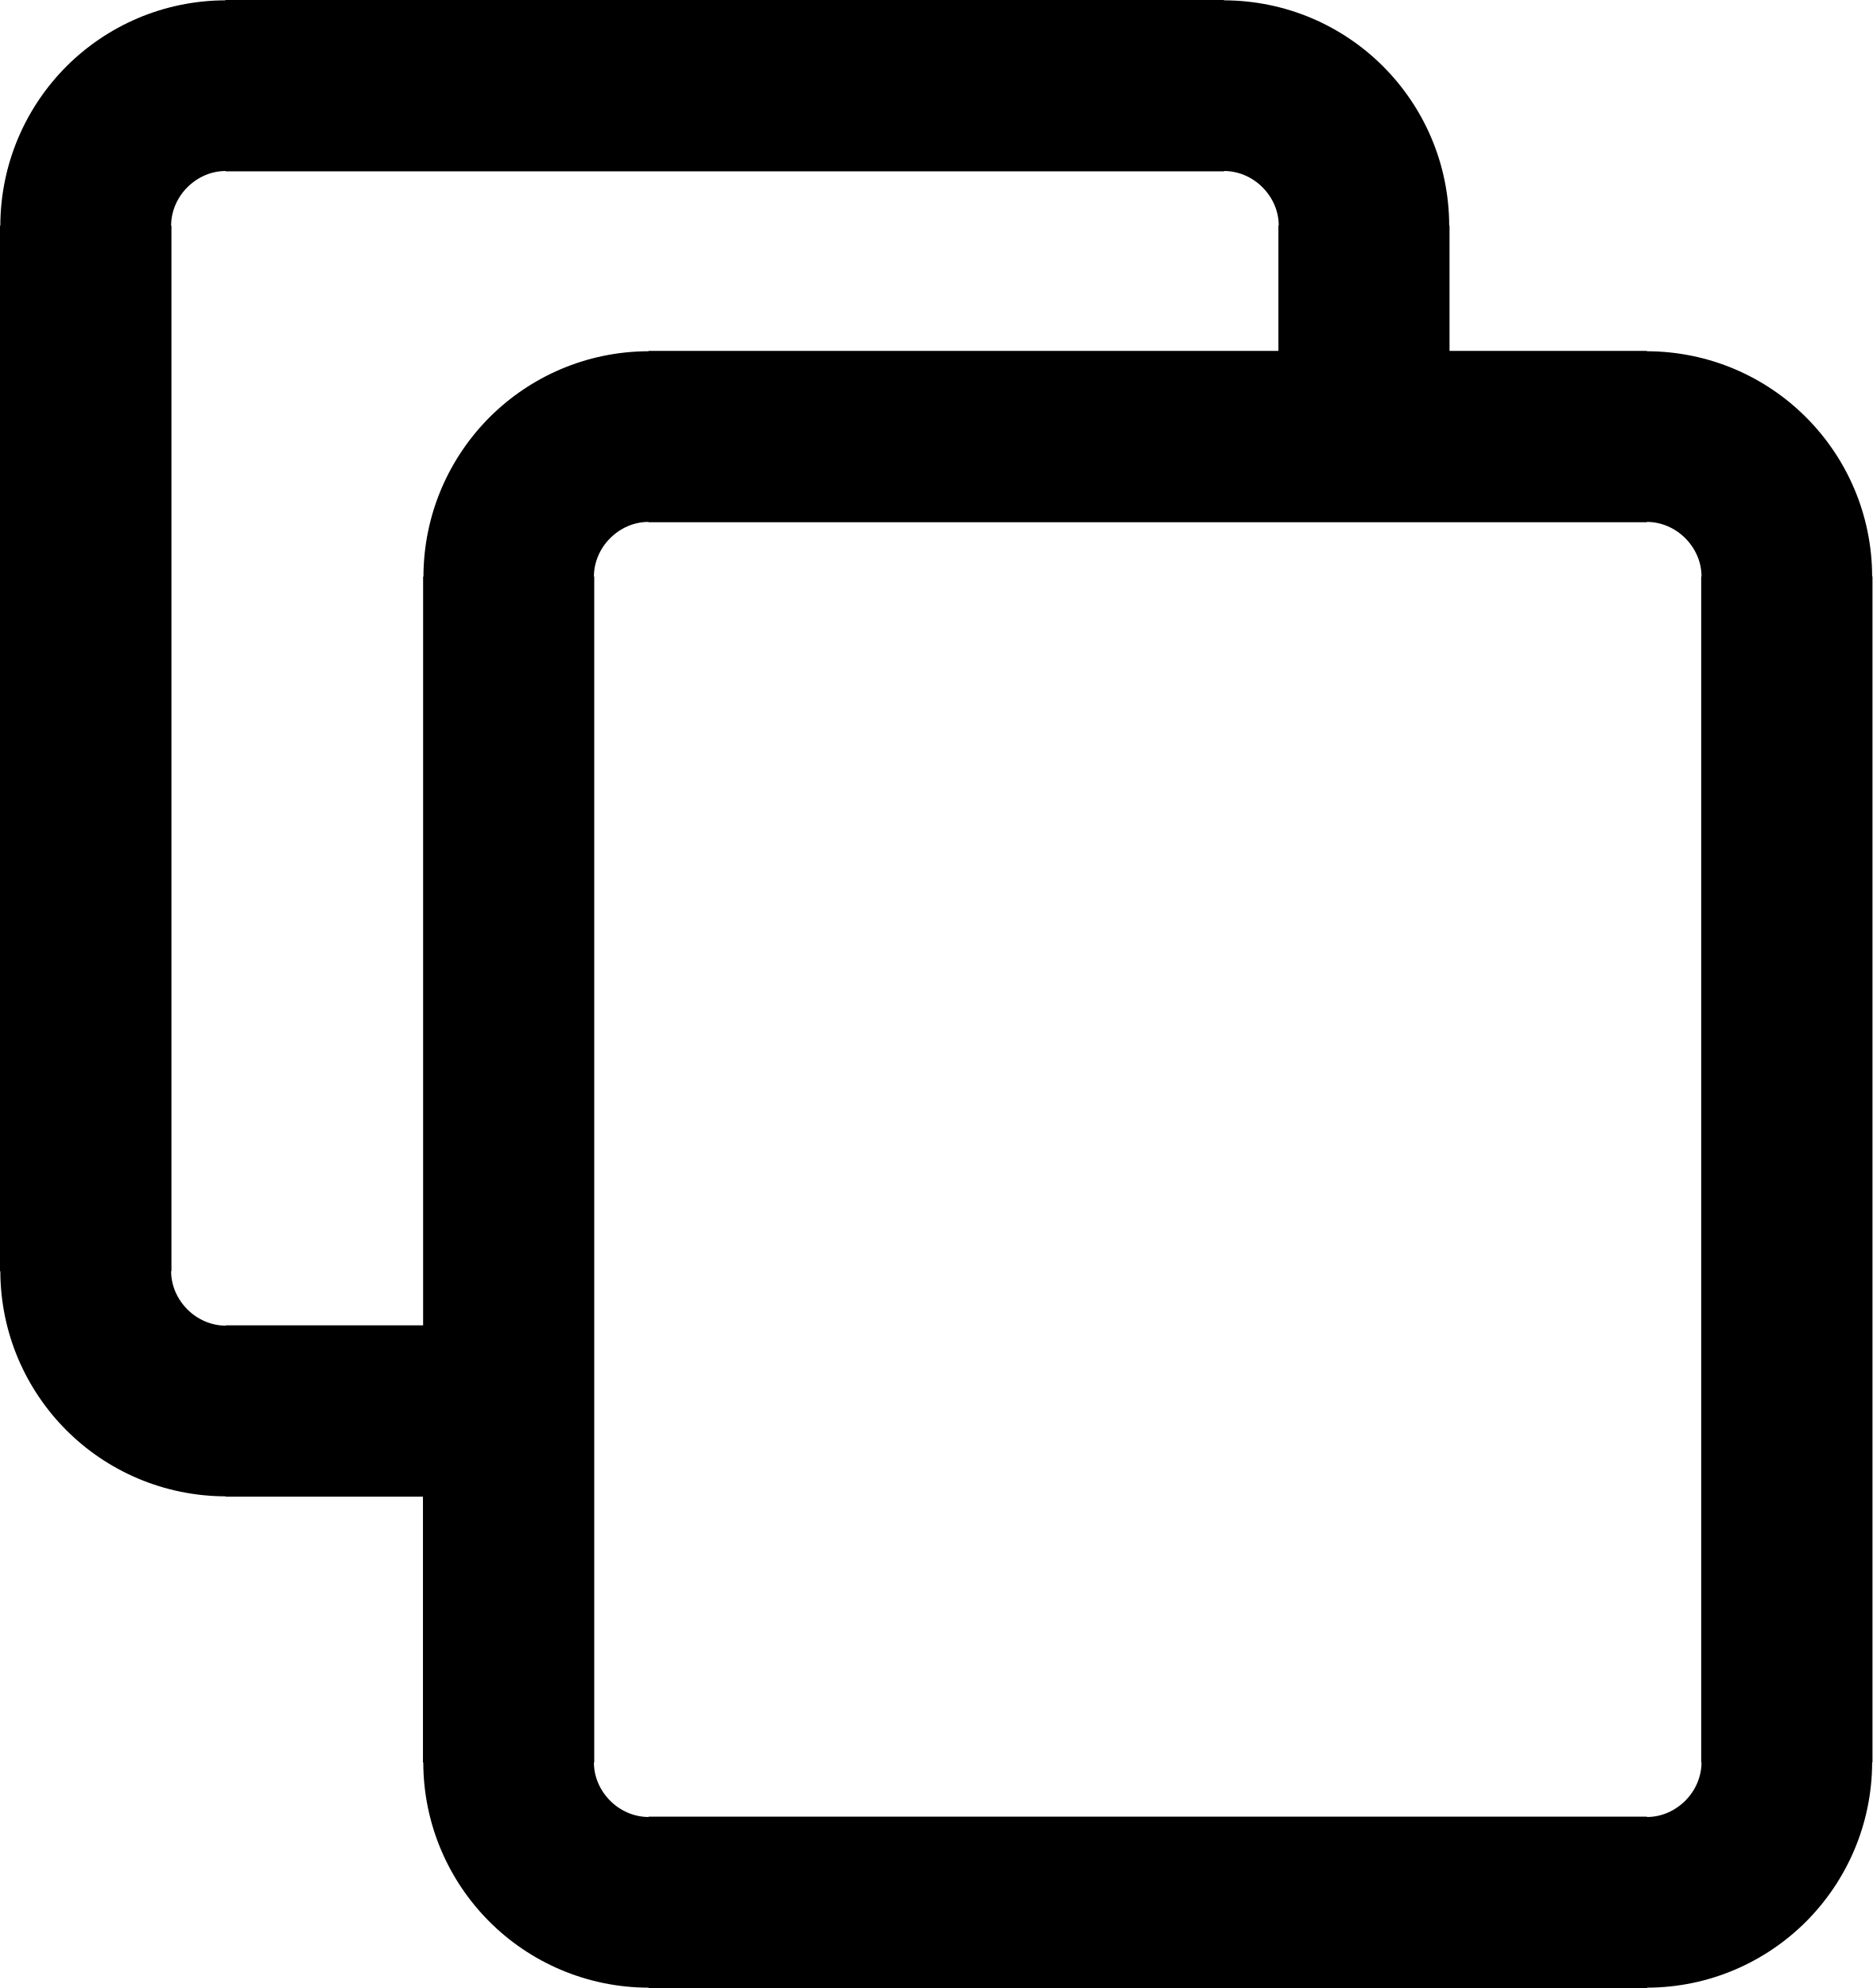
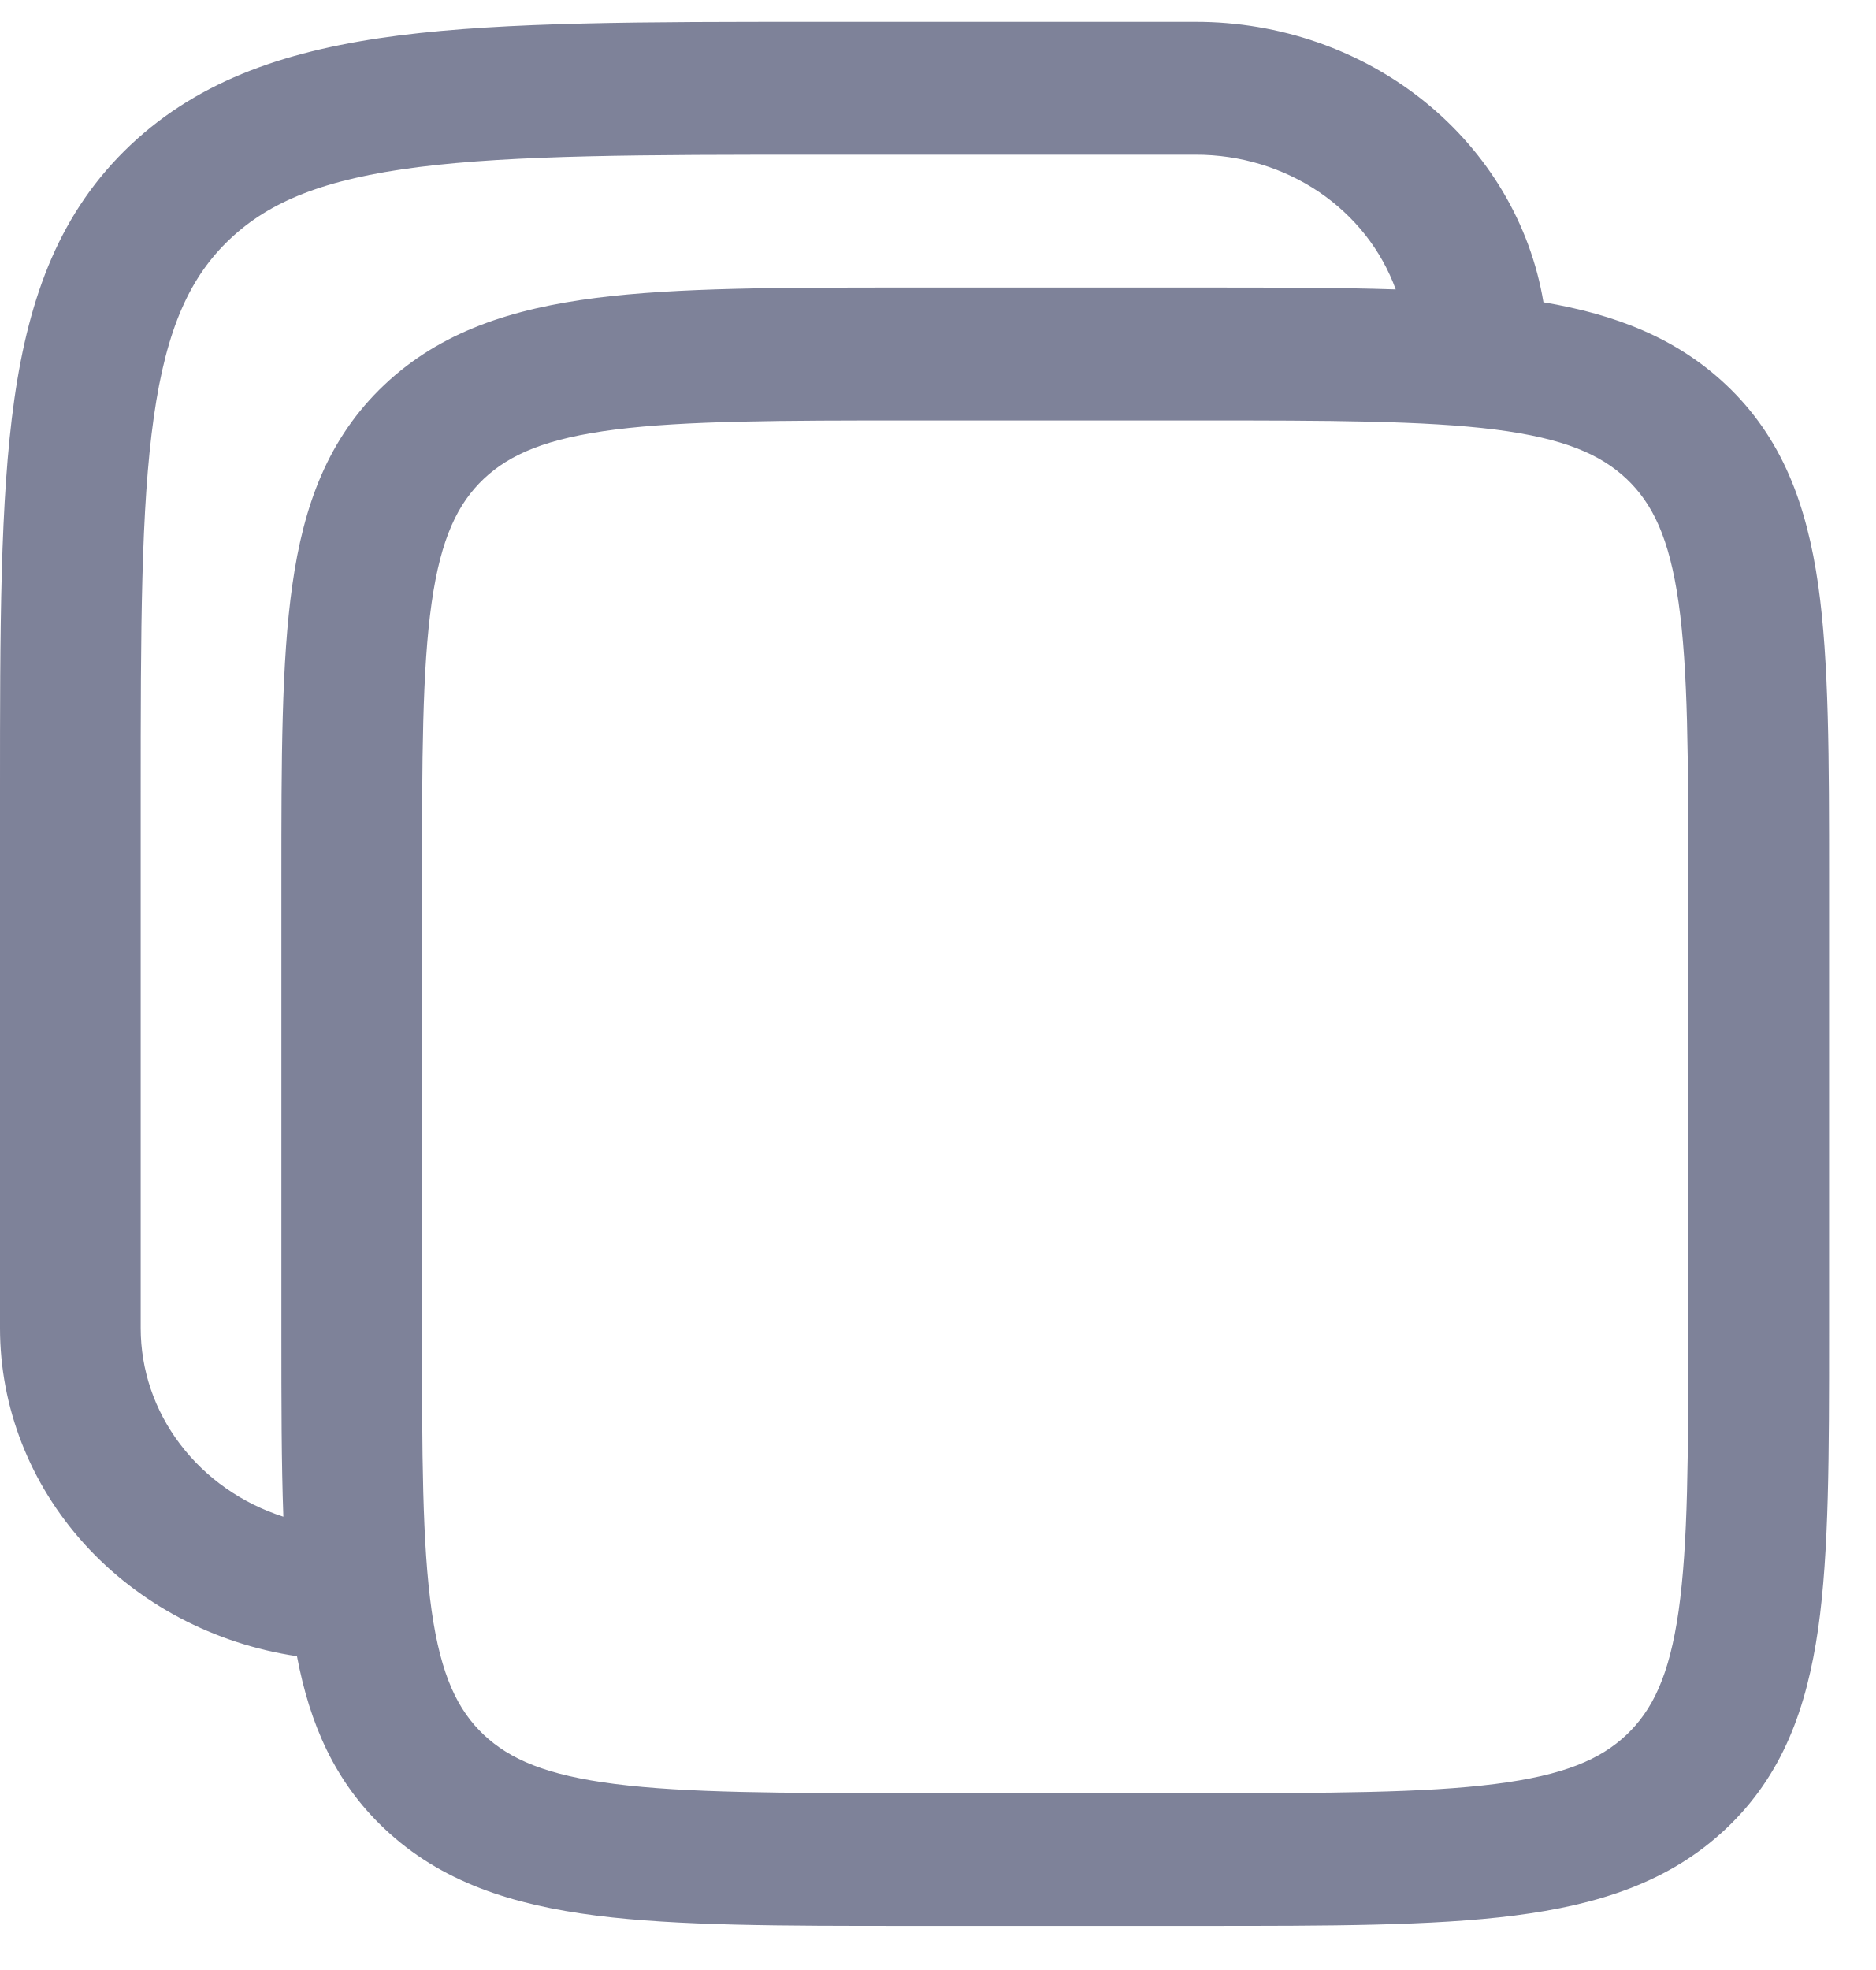
- <svg xmlns="http://www.w3.org/2000/svg" version="1.1" id="Layer_1" x="0px" y="0px" viewBox="0 0 115.77 122.88" style="enable-background:new 0 0 115.77 122.88" xml:space="preserve">
-   <style type="text/css">.st0{fill-rule:evenodd;clip-rule:evenodd;}</style>
-   <g>
-     <path class="st0" d="M89.62,13.96v7.73h12.19h0.01v0.02c3.85,0.01,7.34,1.57,9.86,4.1c2.5,2.51,4.06,5.98,4.07,9.82h0.02v0.02 v73.27v0.01h-0.02c-0.01,3.84-1.57,7.33-4.1,9.86c-2.51,2.5-5.98,4.06-9.82,4.07v0.02h-0.02h-61.7H40.1v-0.02 c-3.84-0.01-7.34-1.57-9.86-4.1c-2.5-2.51-4.06-5.98-4.07-9.82h-0.02v-0.02V92.51H13.96h-0.01v-0.02c-3.84-0.01-7.34-1.57-9.86-4.1 c-2.5-2.51-4.06-5.98-4.07-9.82H0v-0.02V13.96v-0.01h0.02c0.01-3.85,1.58-7.34,4.1-9.86c2.51-2.5,5.98-4.06,9.82-4.07V0h0.02h61.7 h0.01v0.02c3.85,0.01,7.34,1.57,9.86,4.1c2.5,2.51,4.06,5.98,4.07,9.82h0.02V13.96L89.62,13.96z M79.04,21.69v-7.73v-0.02h0.02 c0-0.91-0.39-1.75-1.01-2.37c-0.61-0.61-1.46-1-2.37-1v0.02h-0.01h-61.7h-0.02v-0.02c-0.91,0-1.75,0.39-2.37,1.01 c-0.61,0.61-1,1.46-1,2.37h0.02v0.01v64.59v0.02h-0.02c0,0.91,0.39,1.75,1.01,2.37c0.61,0.61,1.46,1,2.37,1v-0.02h0.01h12.19V35.65 v-0.01h0.02c0.01-3.85,1.58-7.34,4.1-9.86c2.51-2.5,5.98-4.06,9.82-4.07v-0.02h0.02H79.04L79.04,21.69z M105.18,108.92V35.65v-0.02 h0.02c0-0.91-0.39-1.75-1.01-2.37c-0.61-0.61-1.46-1-2.37-1v0.02h-0.01h-61.7h-0.02v-0.02c-0.91,0-1.75,0.39-2.37,1.01 c-0.61,0.61-1,1.46-1,2.37h0.02v0.01v73.27v0.02h-0.02c0,0.91,0.39,1.75,1.01,2.37c0.61,0.61,1.46,1,2.37,1v-0.02h0.01h61.7h0.02 v0.02c0.91,0,1.75-0.39,2.37-1.01c0.61-0.61,1-1.46,1-2.37h-0.02V108.92L105.18,108.92z" />
-   </g>
+ <svg xmlns="http://www.w3.org/2000/svg" width="20" height="21" viewBox="0 0 20 21" fill="none">
+   <path fill-rule="evenodd" clip-rule="evenodd" d="M12.75 0.233H8.694C6.856 0.233 5.4 0.233 4.261 0.377C3.089 0.527 2.14 0.84 1.391 1.546C0.643 2.253 0.311 3.149 0.153 4.255C1.19209e-07 5.332 0 6.705 0 8.44V14.158C2.41393e-05 15.001 0.319 15.817 0.899 16.458C1.48 17.099 2.284 17.524 3.166 17.655C3.303 18.377 3.568 18.992 4.098 19.493C4.7 20.062 5.458 20.305 6.358 20.42C7.225 20.53 8.328 20.53 9.695 20.53H12.805C14.172 20.53 15.275 20.53 16.142 20.42C17.042 20.305 17.8 20.062 18.402 19.493C19.004 18.925 19.262 18.209 19.384 17.36C19.5 16.541 19.5 15.5 19.5 14.21V9.385C19.5 8.095 19.5 7.054 19.384 6.235C19.262 5.386 19.004 4.67 18.402 4.102C17.871 3.601 17.219 3.351 16.455 3.222C16.316 2.389 15.866 1.63 15.187 1.082C14.508 0.534 13.643 0.233 12.75 0.233ZM14.88 3.085C14.728 2.666 14.441 2.302 14.059 2.044C13.677 1.787 13.219 1.649 12.75 1.649H8.75C6.843 1.649 5.489 1.651 4.46 1.781C3.455 1.909 2.875 2.148 2.452 2.548C2.029 2.947 1.775 3.495 1.64 4.444C1.502 5.415 1.5 6.693 1.5 8.493V14.158C1.5 14.601 1.646 15.033 1.919 15.393C2.192 15.754 2.577 16.025 3.021 16.168C3 15.592 3 14.941 3 14.21V9.385C3 8.095 3 7.054 3.117 6.235C3.237 5.386 3.497 4.67 4.098 4.102C4.7 3.533 5.458 3.29 6.358 3.175C7.225 3.065 8.328 3.065 9.695 3.065H12.805C13.58 3.065 14.27 3.065 14.88 3.085ZM5.158 5.104C5.435 4.843 5.823 4.673 6.558 4.579C7.312 4.484 8.314 4.482 9.749 4.482H12.749C14.184 4.482 15.185 4.484 15.941 4.579C16.675 4.673 17.063 4.844 17.34 5.104C17.617 5.366 17.797 5.732 17.896 6.426C17.997 7.138 17.999 8.084 17.999 9.438V14.159C17.999 15.513 17.997 16.458 17.896 17.172C17.797 17.865 17.616 18.231 17.34 18.493C17.063 18.754 16.675 18.924 15.94 19.017C15.185 19.113 14.184 19.115 12.749 19.115H9.749C8.314 19.115 7.312 19.113 6.557 19.017C5.823 18.924 5.435 18.753 5.158 18.493C4.881 18.231 4.701 17.865 4.602 17.171C4.501 16.458 4.499 15.513 4.499 14.159V9.438C4.499 8.084 4.501 7.138 4.602 6.425C4.701 5.732 4.882 5.366 5.158 5.104Z" fill="#7E8299" />
</svg>
